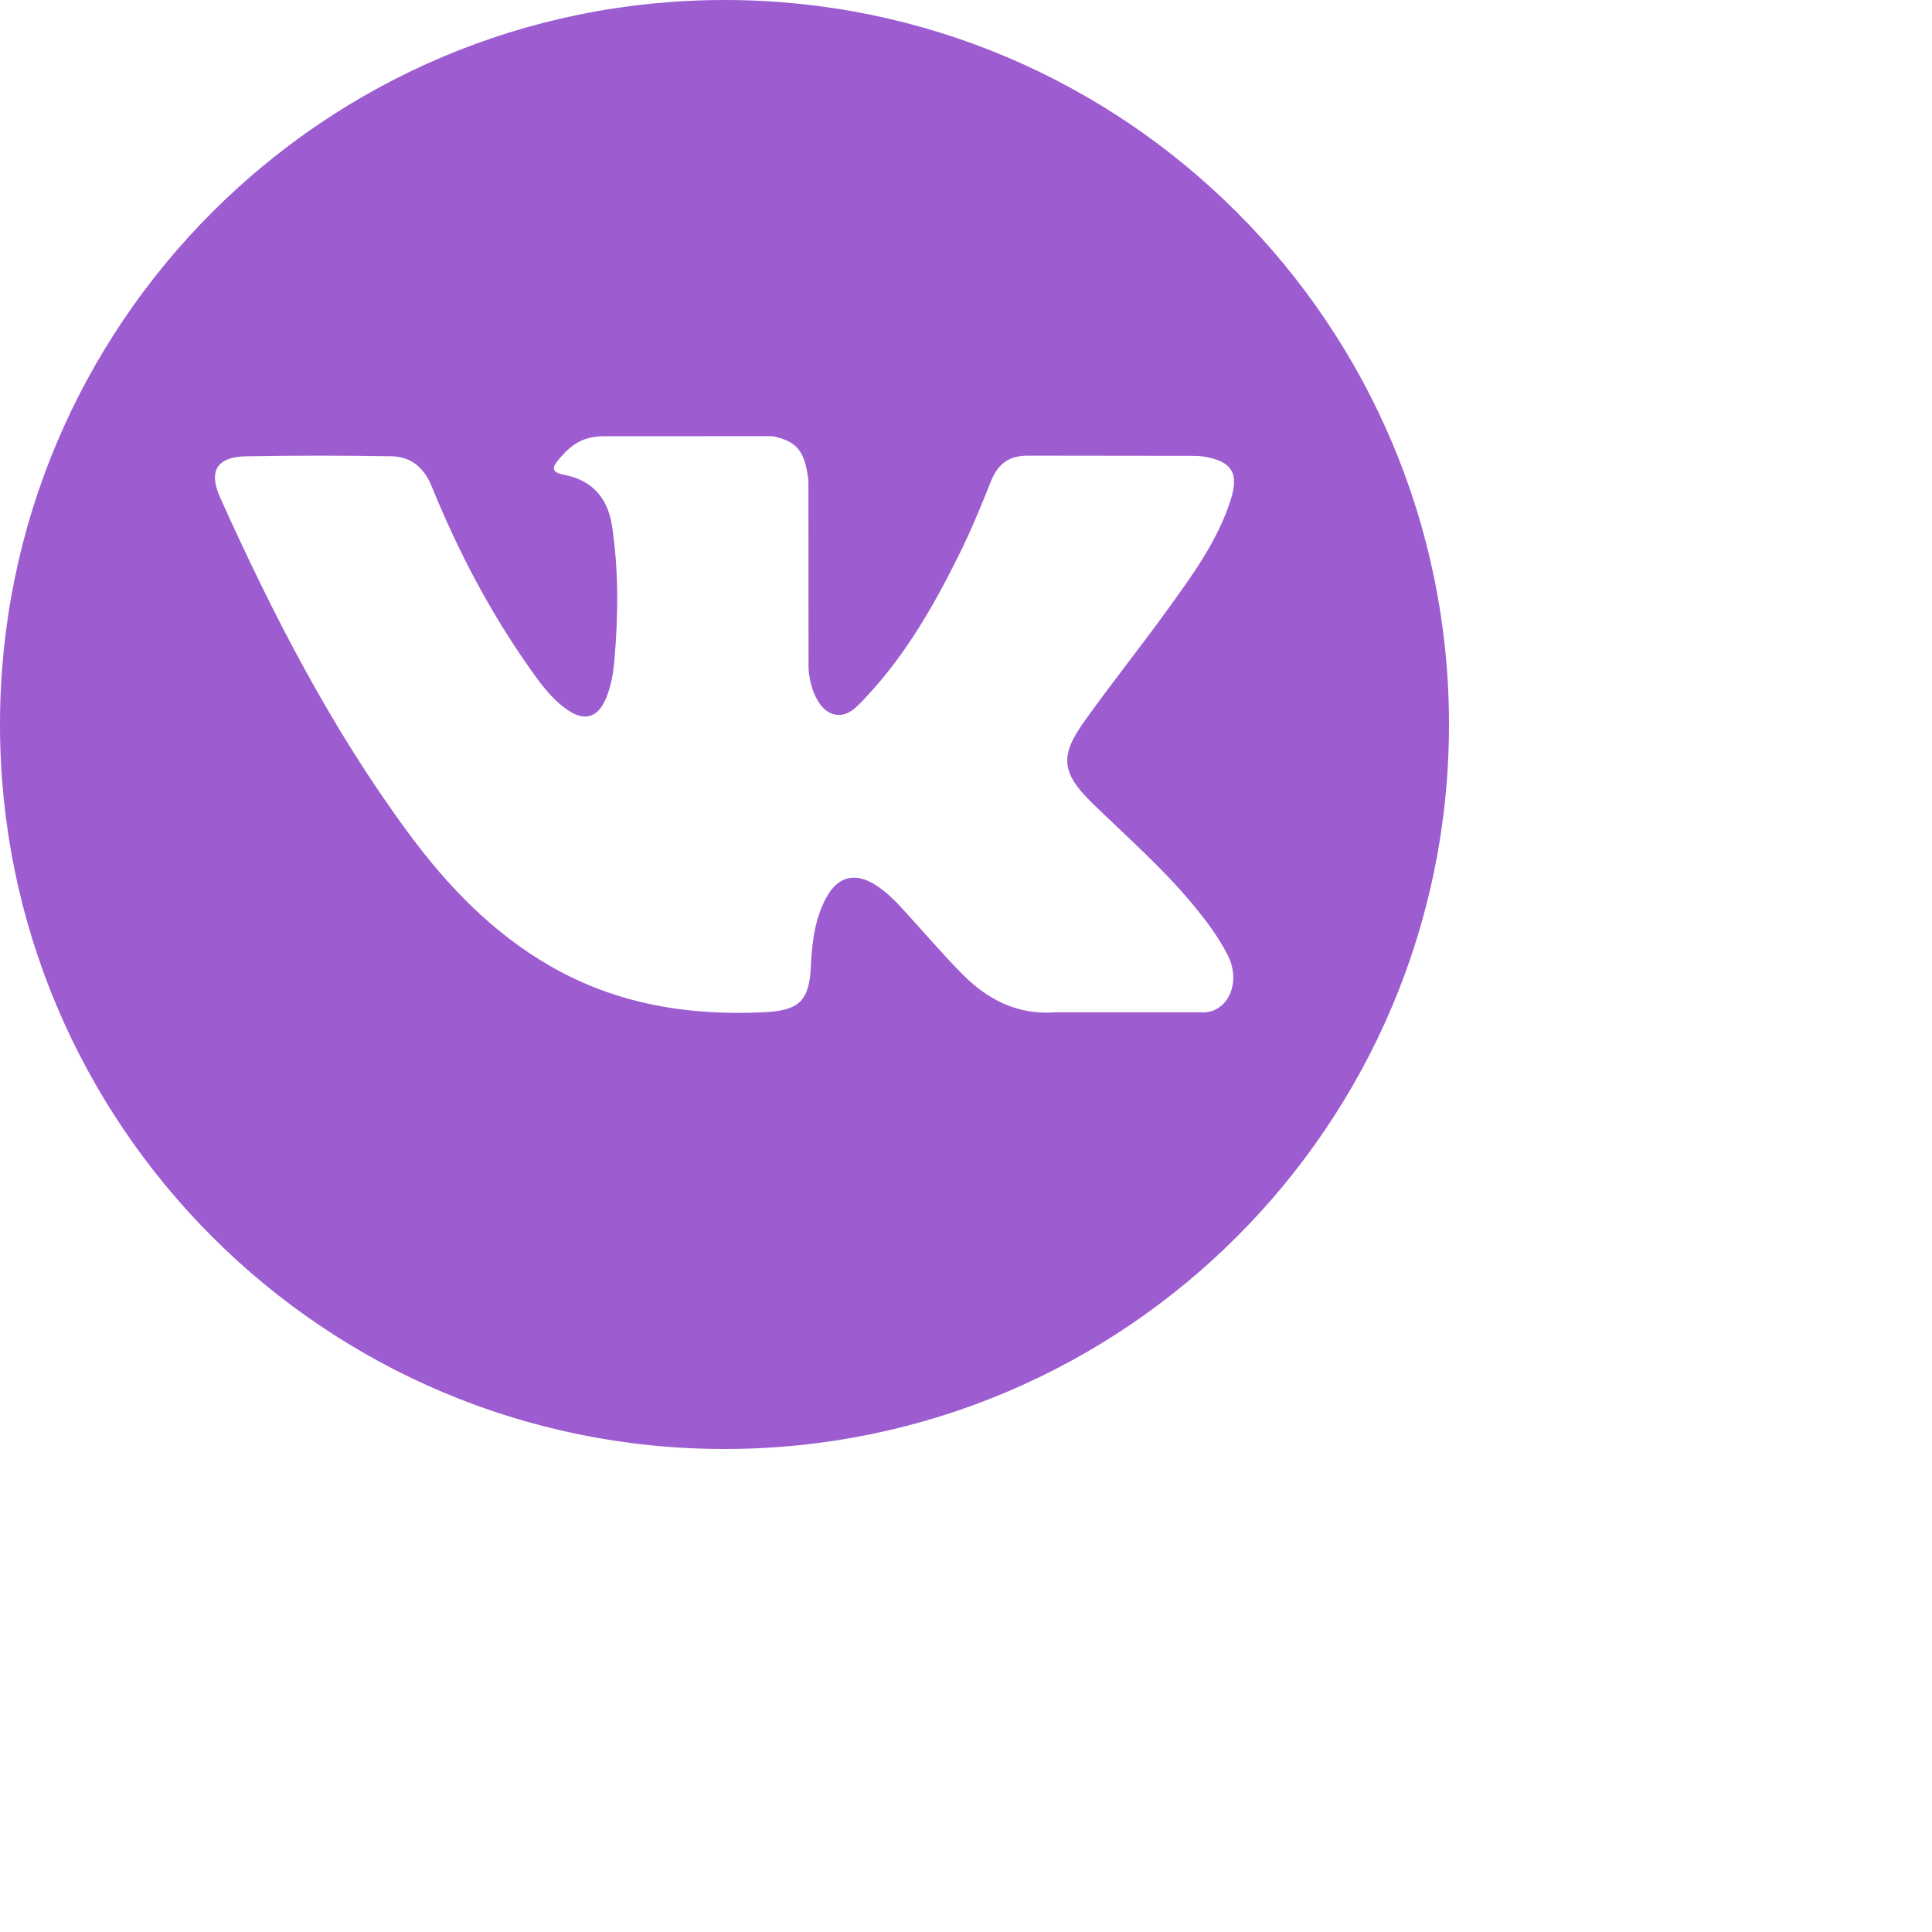
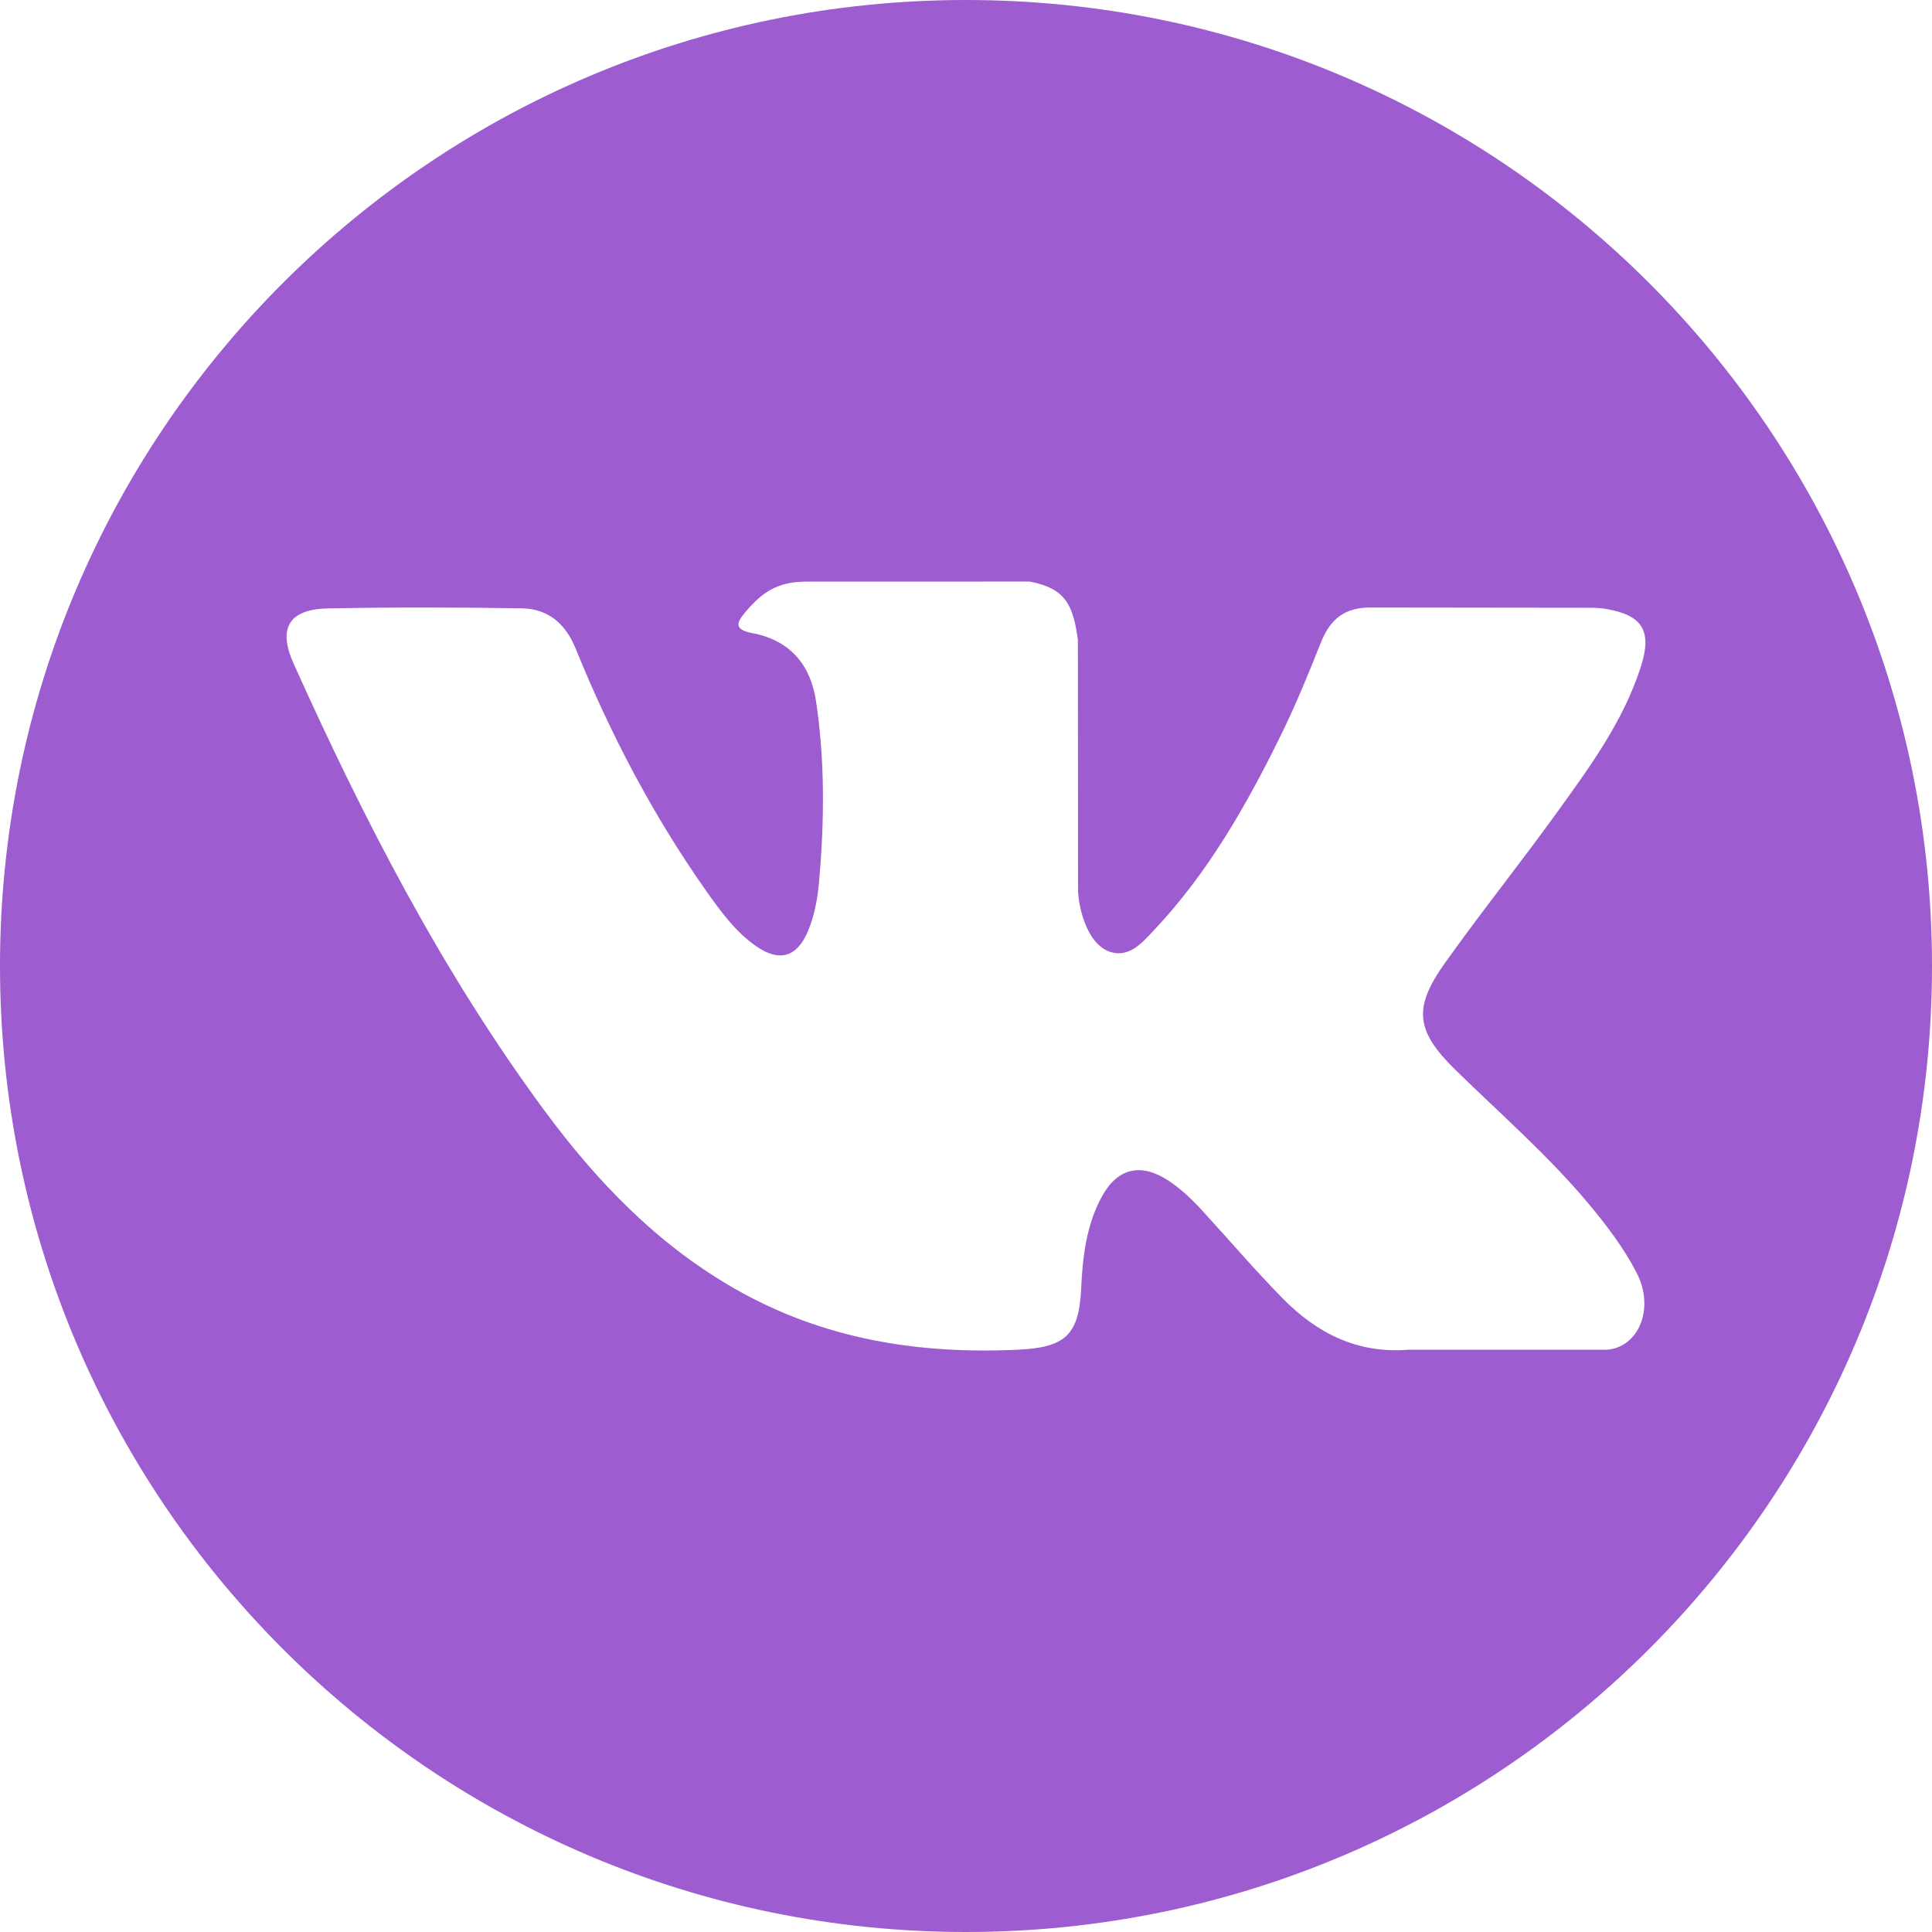
- <svg xmlns="http://www.w3.org/2000/svg" width="60" height="60" viewBox="0 0 60 60" fill="none">
+ <svg xmlns="http://www.w3.org/2000/svg" width="50" height="50" viewBox="0 0 45 45" fill="none">
  <path d="M22.5 0C10.074 0 0 10.074 0 22.5C0 34.926 10.074 45 22.5 45C34.926 45 45 34.926 45 22.5C45 10.074 34.926 0 22.5 0ZM33.913 24.933C34.962 25.958 36.071 26.922 37.013 28.052C37.43 28.552 37.823 29.069 38.122 29.65C38.55 30.479 38.164 31.389 37.422 31.438L32.812 31.437C31.622 31.535 30.674 31.055 29.875 30.241C29.238 29.593 28.646 28.9 28.032 28.229C27.781 27.954 27.517 27.695 27.202 27.491C26.574 27.082 26.028 27.207 25.668 27.864C25.301 28.532 25.217 29.272 25.182 30.015C25.132 31.102 24.804 31.386 23.713 31.437C21.383 31.547 19.172 31.193 17.117 30.018C15.304 28.982 13.901 27.519 12.678 25.863C10.297 22.635 8.474 19.092 6.835 15.448C6.467 14.627 6.736 14.188 7.642 14.171C9.146 14.142 10.651 14.145 12.155 14.169C12.768 14.179 13.173 14.529 13.408 15.107C14.221 17.107 15.218 19.011 16.466 20.776C16.799 21.245 17.139 21.714 17.623 22.046C18.157 22.413 18.564 22.291 18.816 21.695C18.977 21.316 19.046 20.911 19.081 20.505C19.201 19.114 19.215 17.724 19.008 16.339C18.879 15.472 18.392 14.912 17.528 14.748C17.088 14.665 17.152 14.502 17.366 14.251C17.738 13.816 18.086 13.547 18.781 13.547L23.989 13.546C24.81 13.708 24.994 14.076 25.106 14.903L25.11 20.69C25.101 21.01 25.271 21.959 25.845 22.168C26.306 22.32 26.61 21.951 26.885 21.659C28.134 20.334 29.024 18.77 29.821 17.151C30.172 16.437 30.476 15.698 30.77 14.957C30.989 14.41 31.33 14.141 31.948 14.15L36.963 14.156C37.111 14.156 37.261 14.157 37.407 14.183C38.252 14.327 38.484 14.691 38.223 15.515C37.811 16.811 37.011 17.89 36.23 18.972C35.392 20.13 34.498 21.248 33.669 22.411C32.906 23.475 32.967 24.01 33.913 24.933Z" fill="#9D5CD0" />
</svg>
